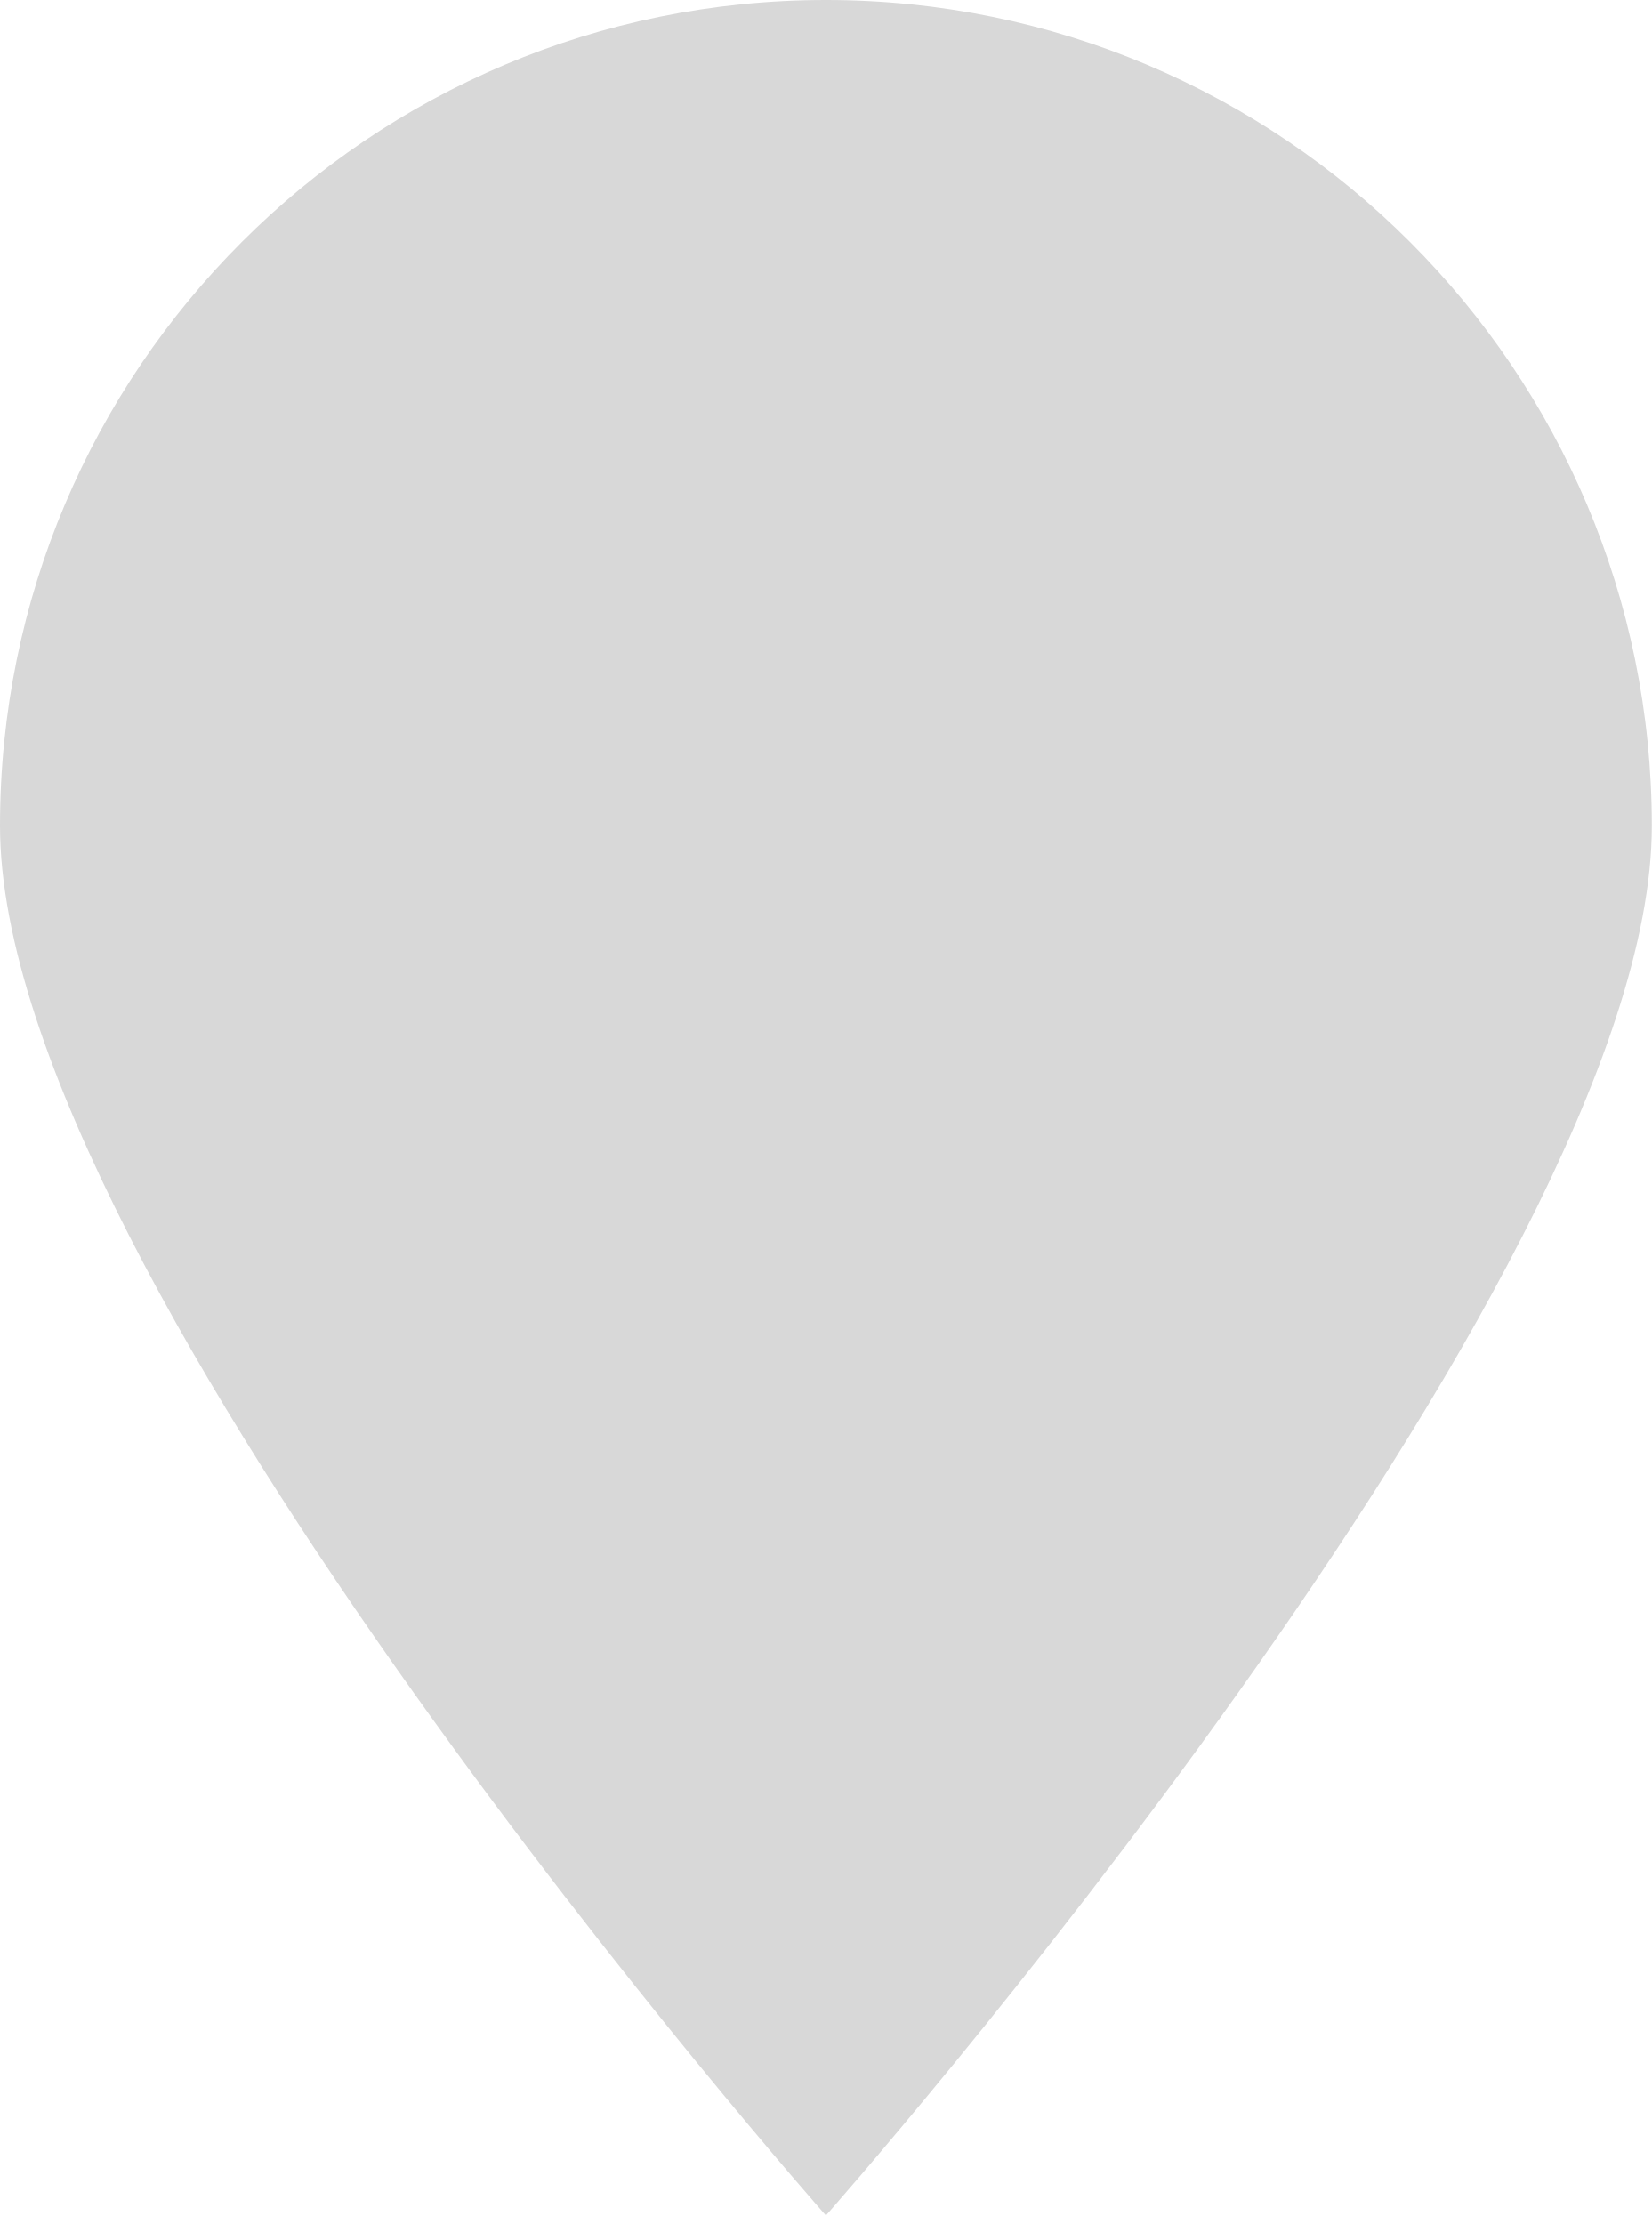
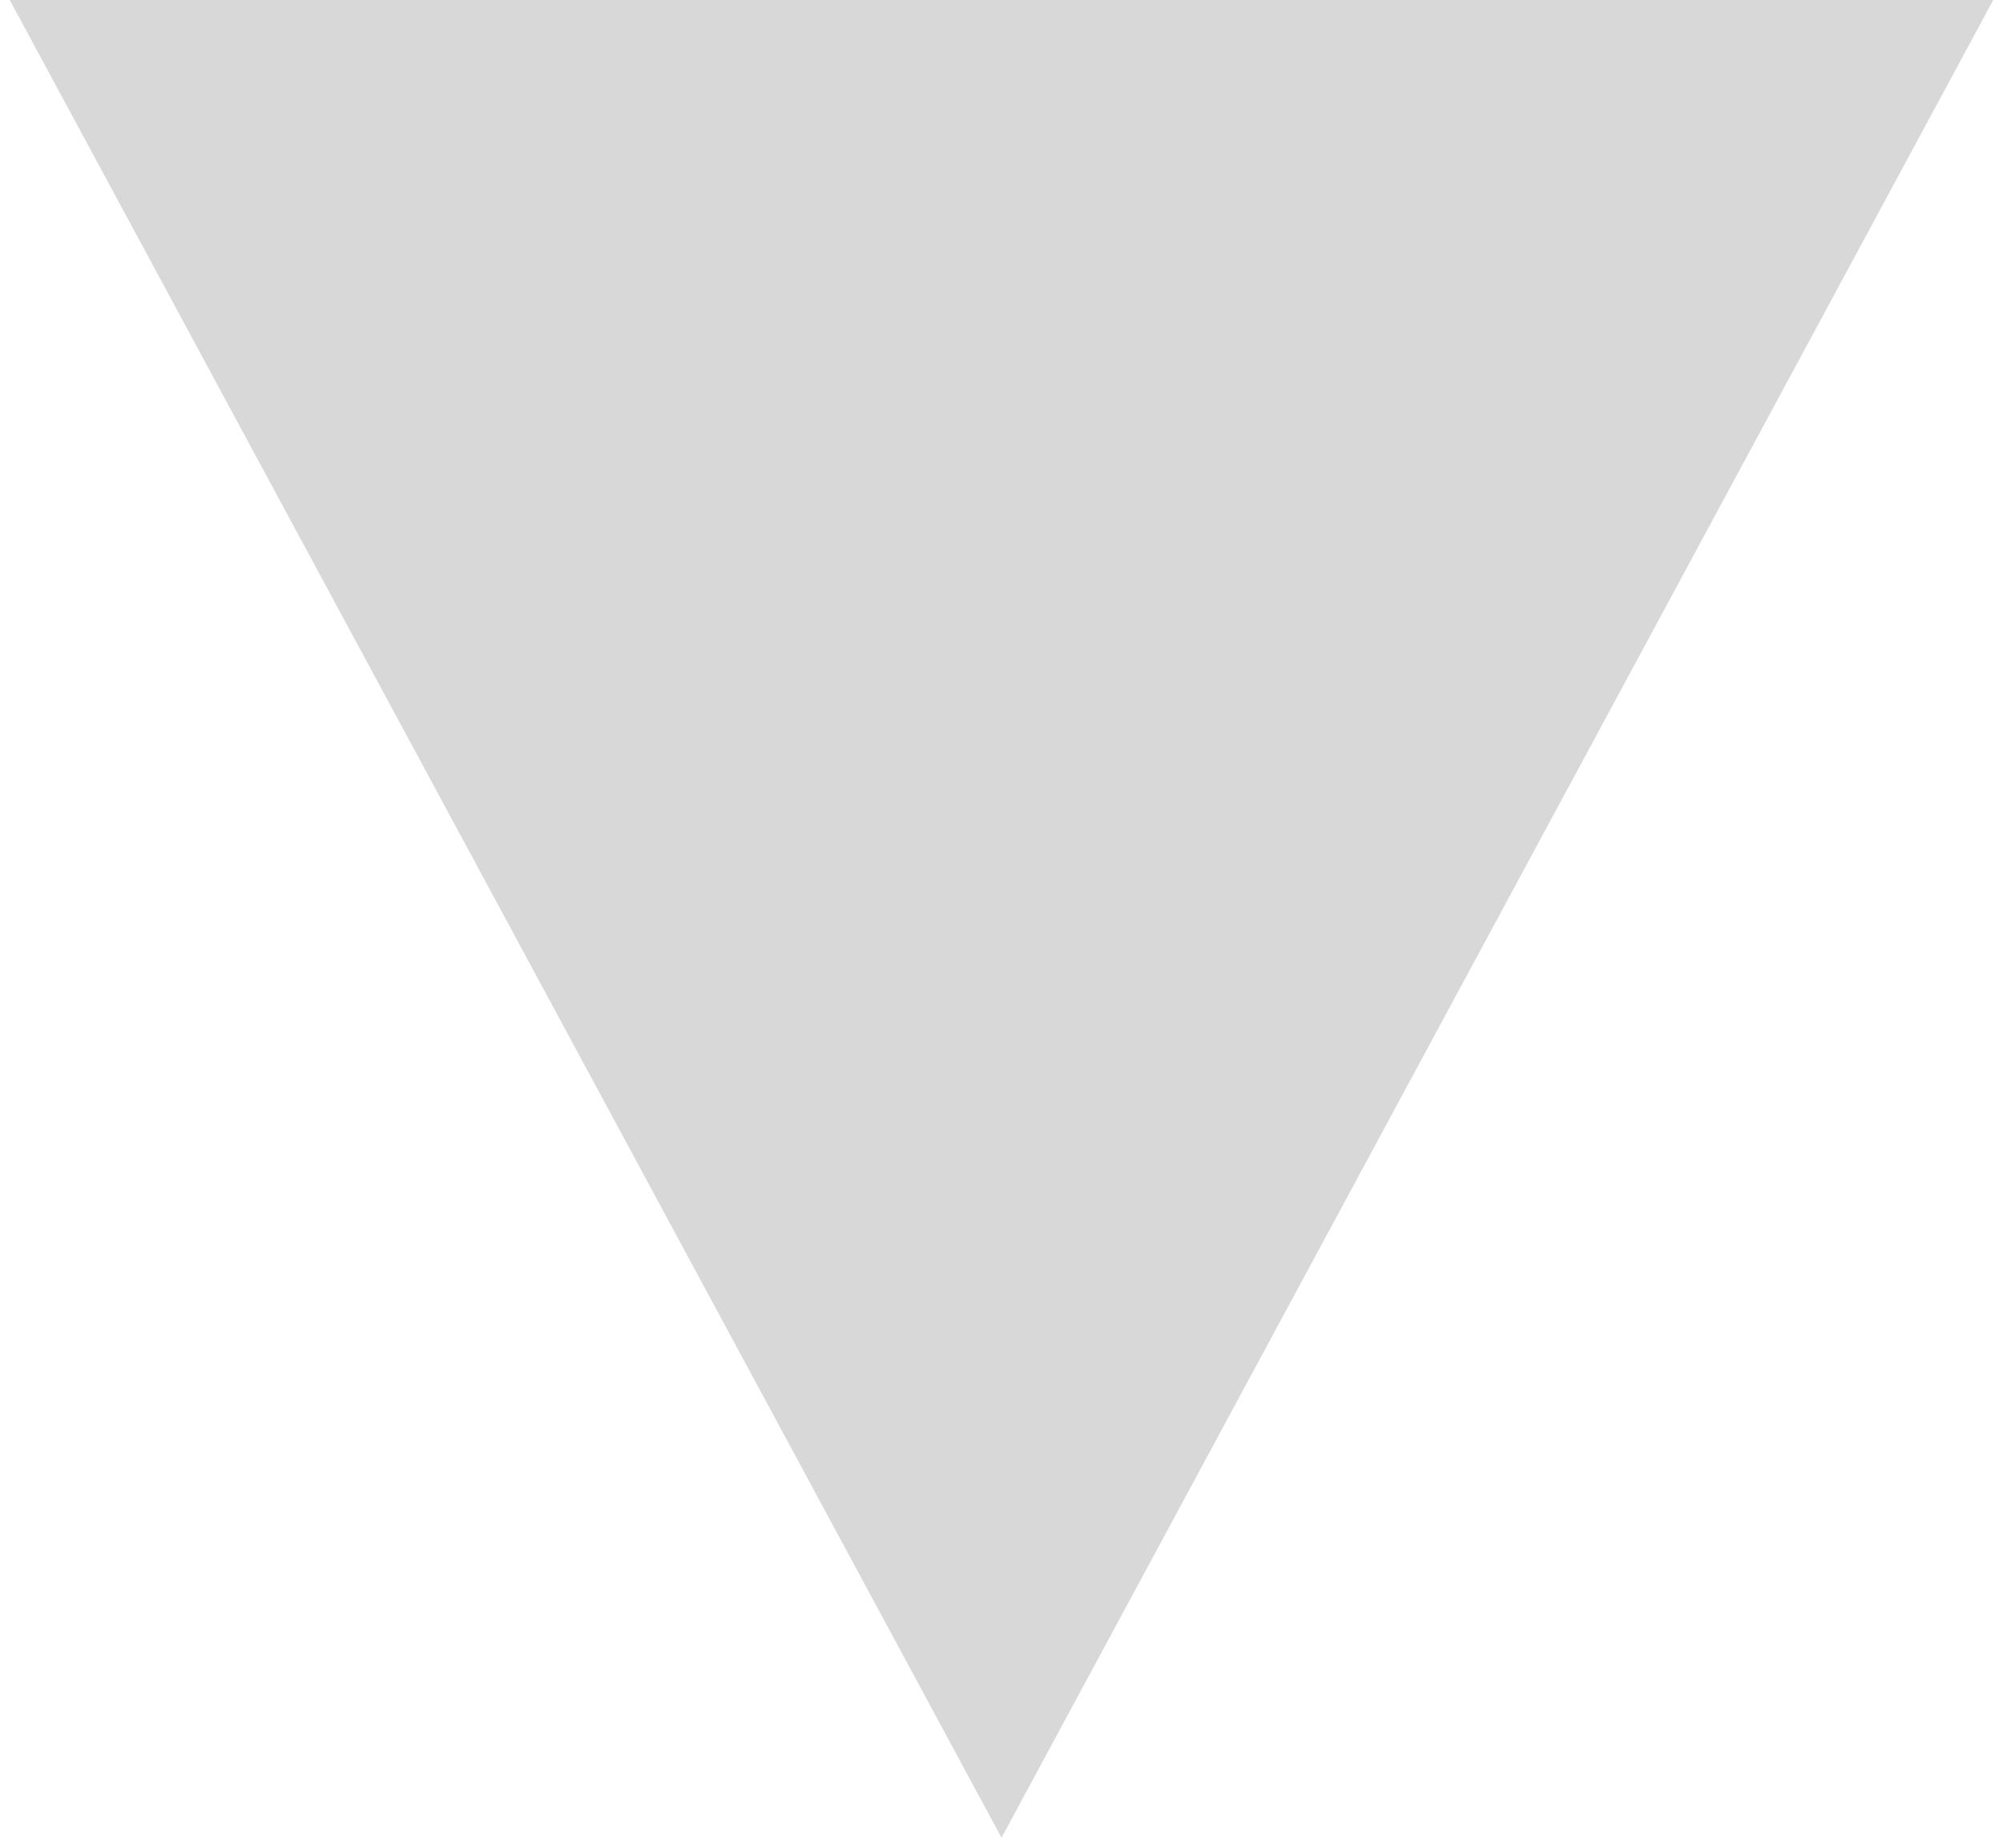
- <svg xmlns="http://www.w3.org/2000/svg" width="153px" height="206px" viewBox="0 0 153 206" version="1.1">
+ <svg xmlns="http://www.w3.org/2000/svg" width="142px" height="131px" viewBox="0 0 142 131" version="1.1">
  <g id="Page-1" stroke="none" stroke-width="1" fill="none" fill-rule="evenodd">
-     <g id="pin" transform="translate(-8, 0)" fill-rule="nonzero">
-       <path d="M84.5,205.211 C84.5,205.211 161,118.75 161,76.5 C161,34.25 126.75,0 84.5,0 C42.25,0 8,34.25 8,76.5 C8,118.75 84.5,205.211 84.5,205.211 Z" id="Path" fill="#D8D8D8" />
-       <path d="M57.29,171.701 C23.992,176.366 1.42108547e-14,189.512 1.42108547e-14,205 C1.42108547e-14,224.391 37.608,240.111 84,240.111 C130.392,240.111 168,224.391 168,205 C168,189.652 144.44,176.604 111.612,171.83 C96.843,191.261 84.5,205.211 84.5,205.211 C84.5,205.211 72.103,191.199 57.29,171.701 Z" id="Oval-2" />
-     </g>
+     <polygon id="Rectangle" fill="#D8D8D8" transform="translate(71, 30) rotate(-45) translate(-71, -30) " points="42.497 -40.929 141.929 58.503 0.071 100.929" />
  </g>
</svg>
